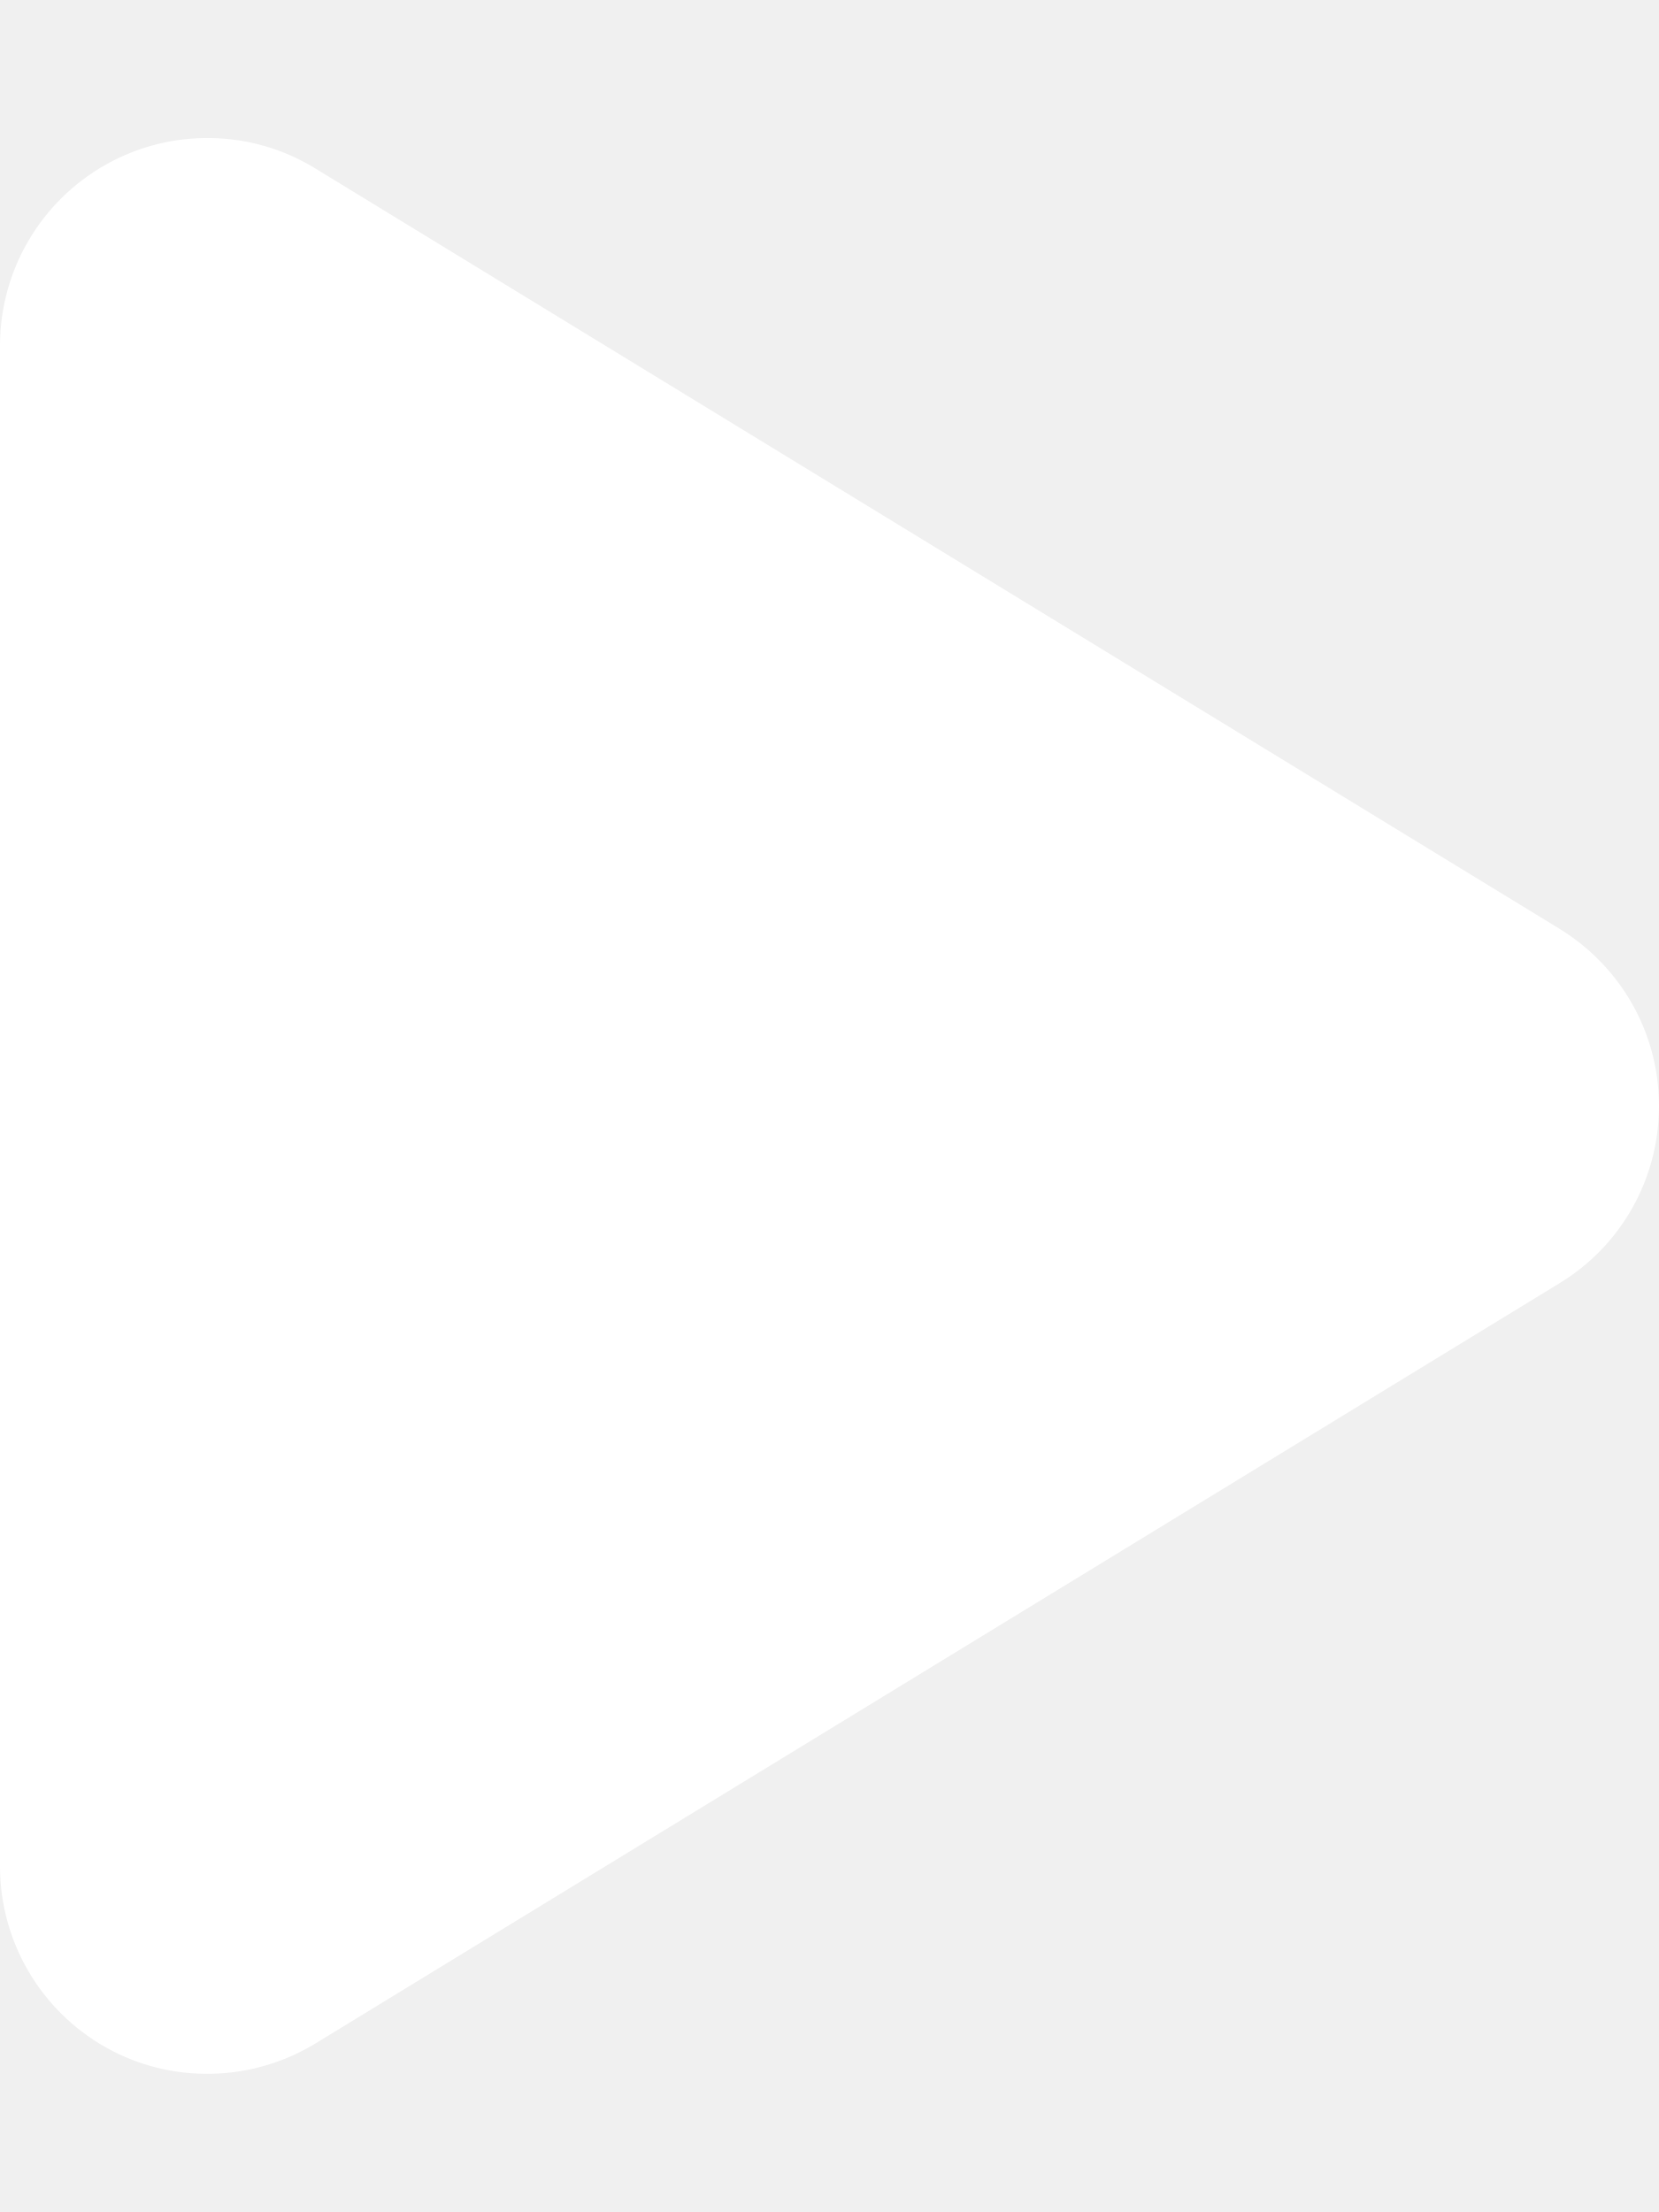
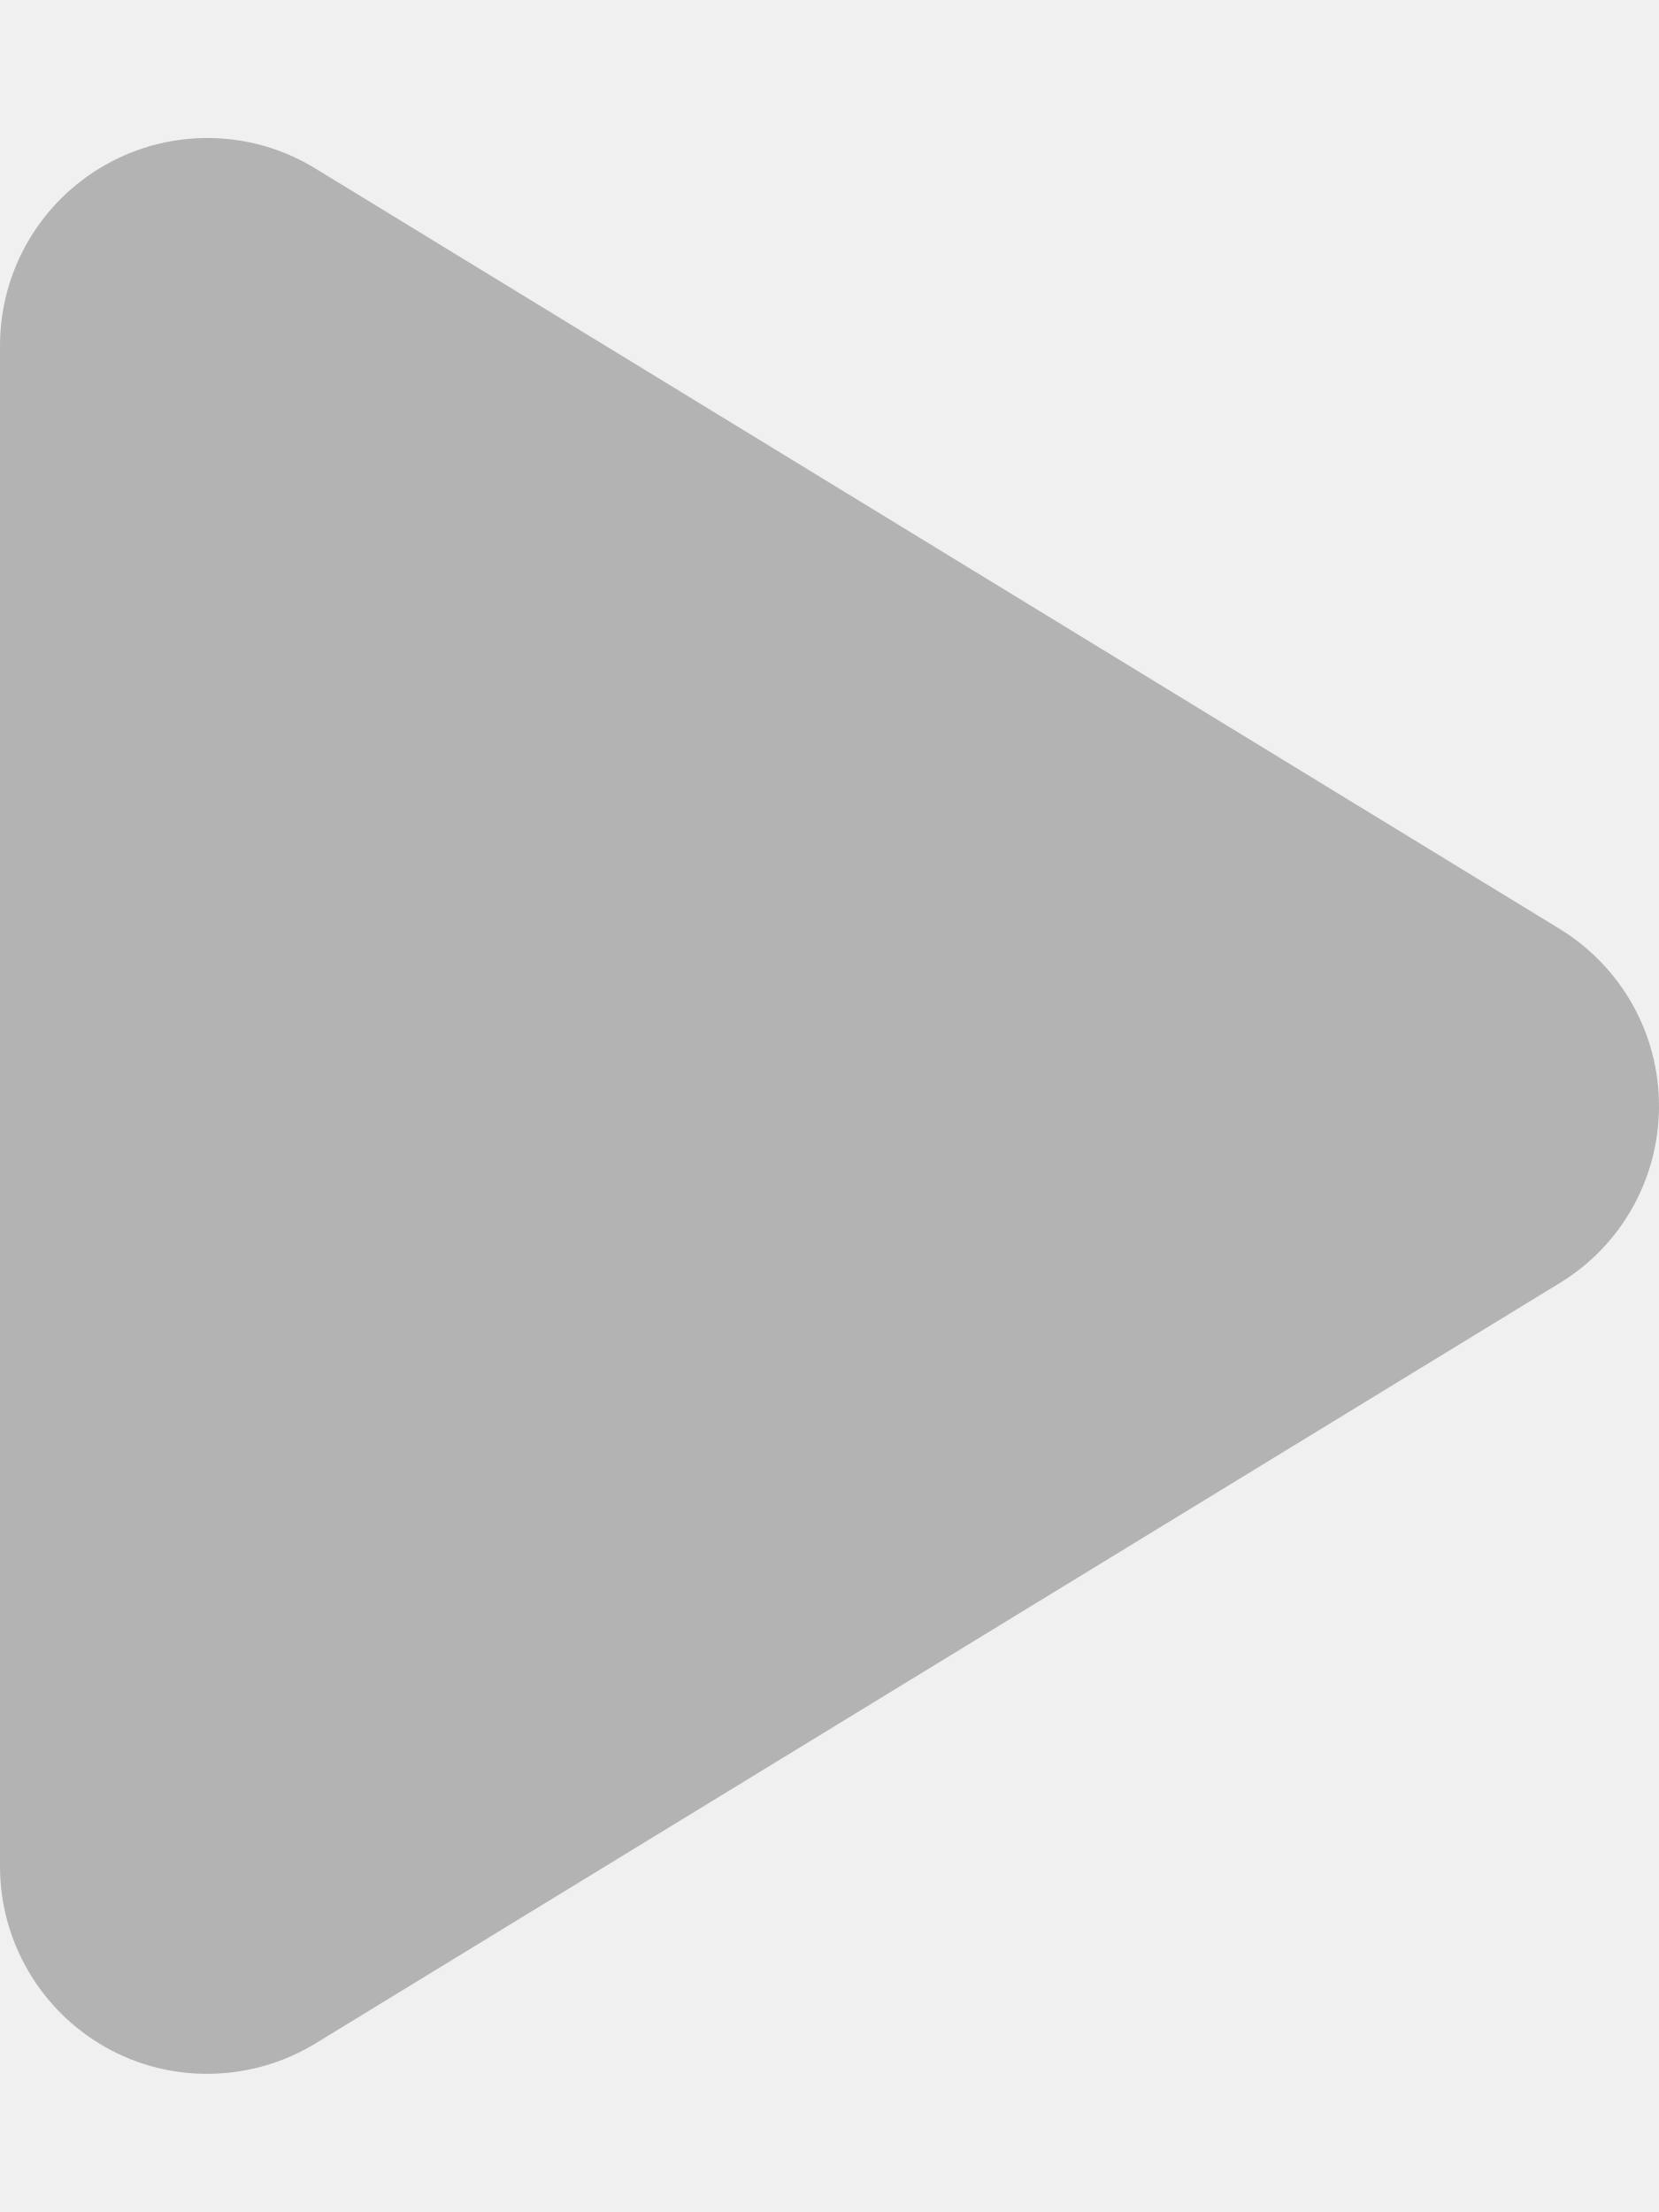
<svg xmlns="http://www.w3.org/2000/svg" viewBox="0 0 384 512">
-   <path style="fill: #fff;" d="M73 39c-14.8-9.1-33.4-9.4-48.5-.9S0 62.6 0 80V432c0 17.4 9.4 33.4 24.5 41.9s33.7 8.1 48.5-.9L361 297c14.3-8.7 23-24.2 23-41s-8.7-32.2-23-41L73 39z" />
+   <path style="fill: #b3b3b3;" d="M73 39c-14.8-9.1-33.4-9.4-48.5-.9S0 62.6 0 80V432c0 17.4 9.4 33.4 24.5 41.9s33.7 8.1 48.5-.9L361 297c14.3-8.7 23-24.2 23-41s-8.7-32.2-23-41L73 39z" />
</svg>
